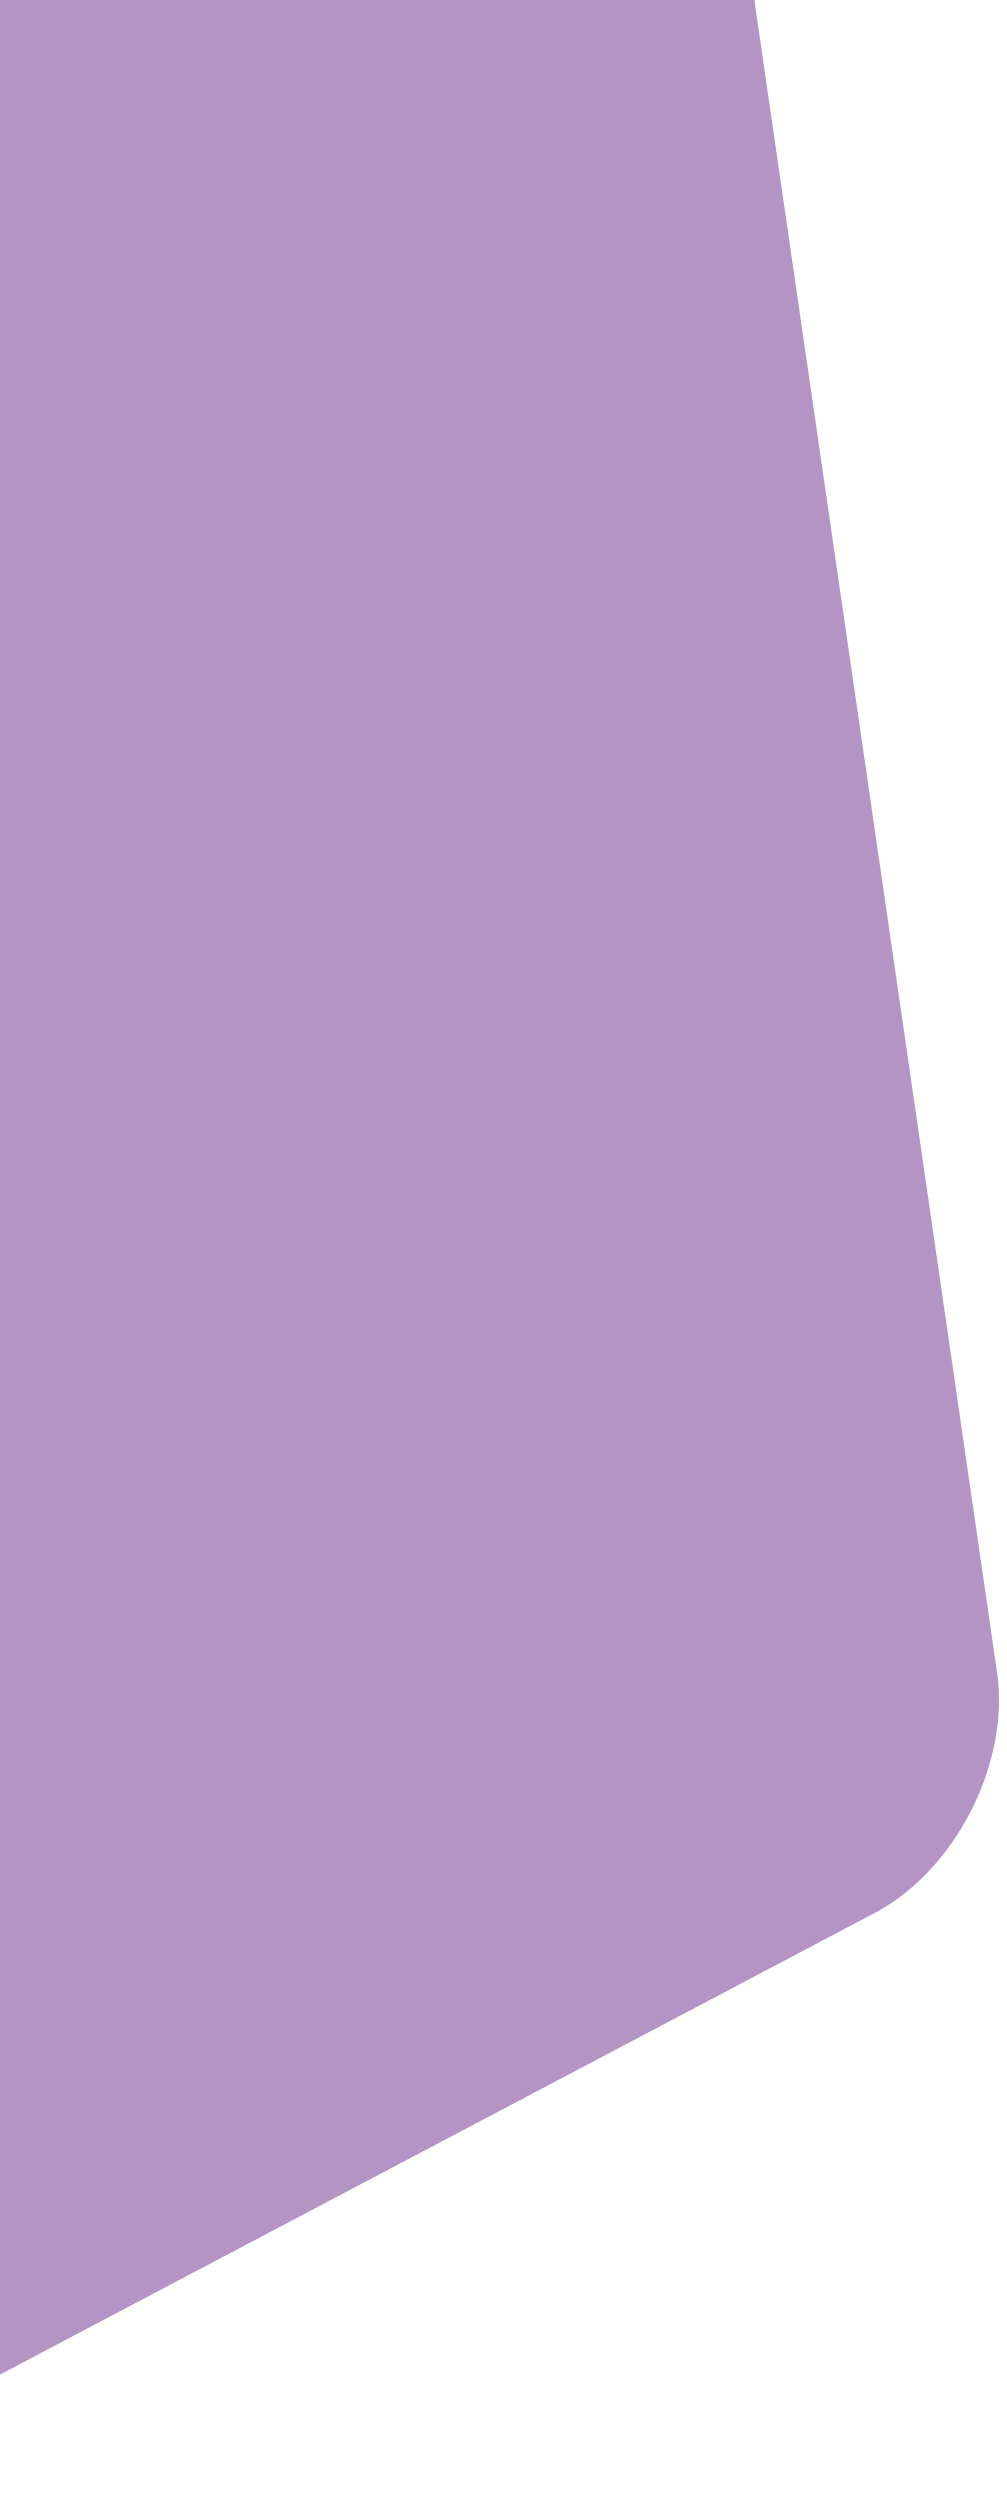
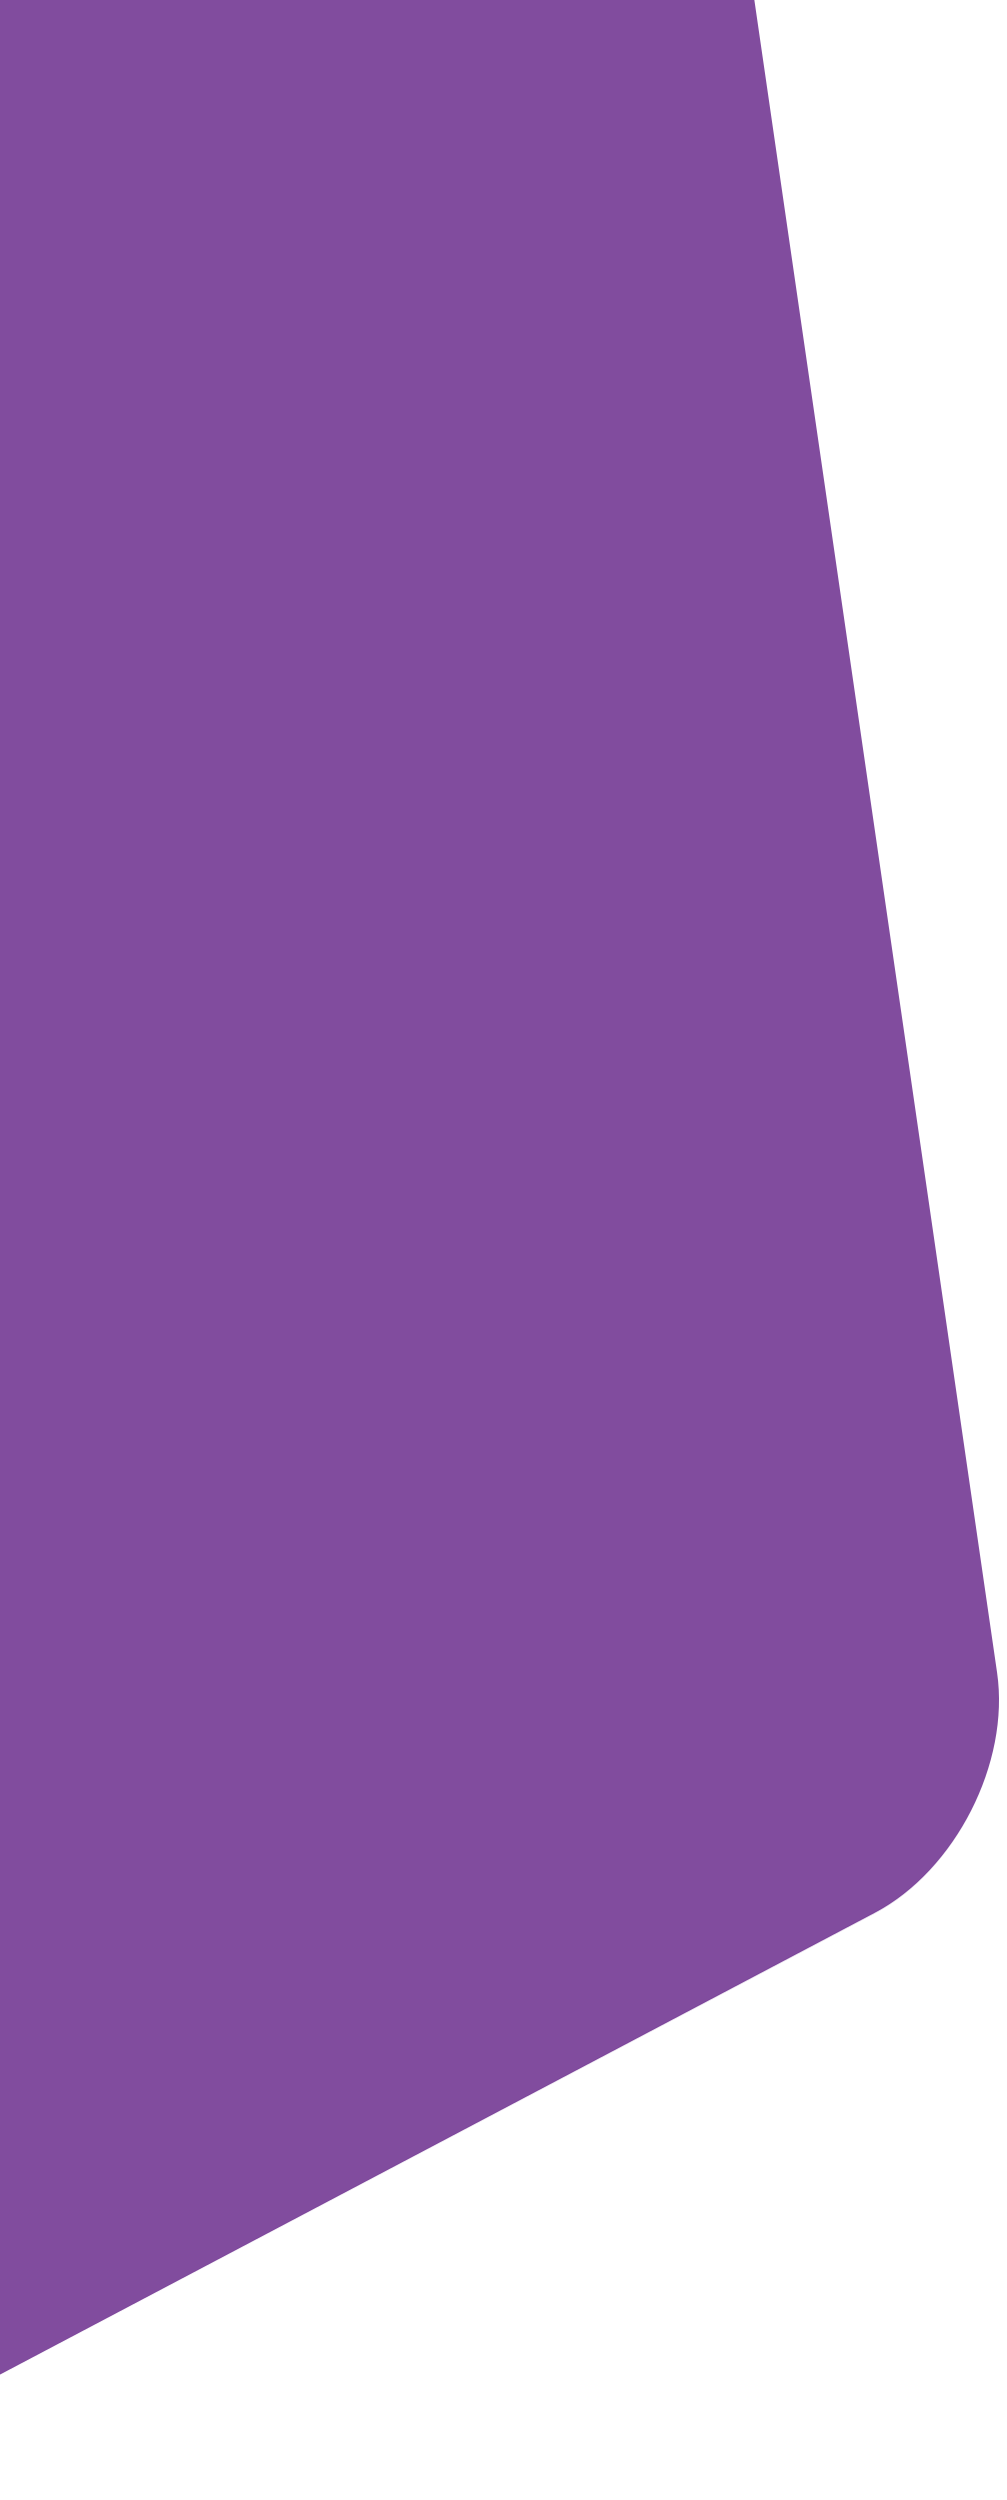
<svg xmlns="http://www.w3.org/2000/svg" width="122" height="303" viewBox="0 0 122 303" fill="none">
-   <rect width="275.642" height="186.736" rx="20" transform="matrix(0.143554 0.989642 -0.884334 0.466856 84.1484 -50.1836)" fill="#B394C5" />
+   <rect width="275.642" height="186.736" rx="20" transform="matrix(0.143554 0.989642 -0.884334 0.466856 84.1484 -50.1836)" fill="#814C9E" />
</svg>
